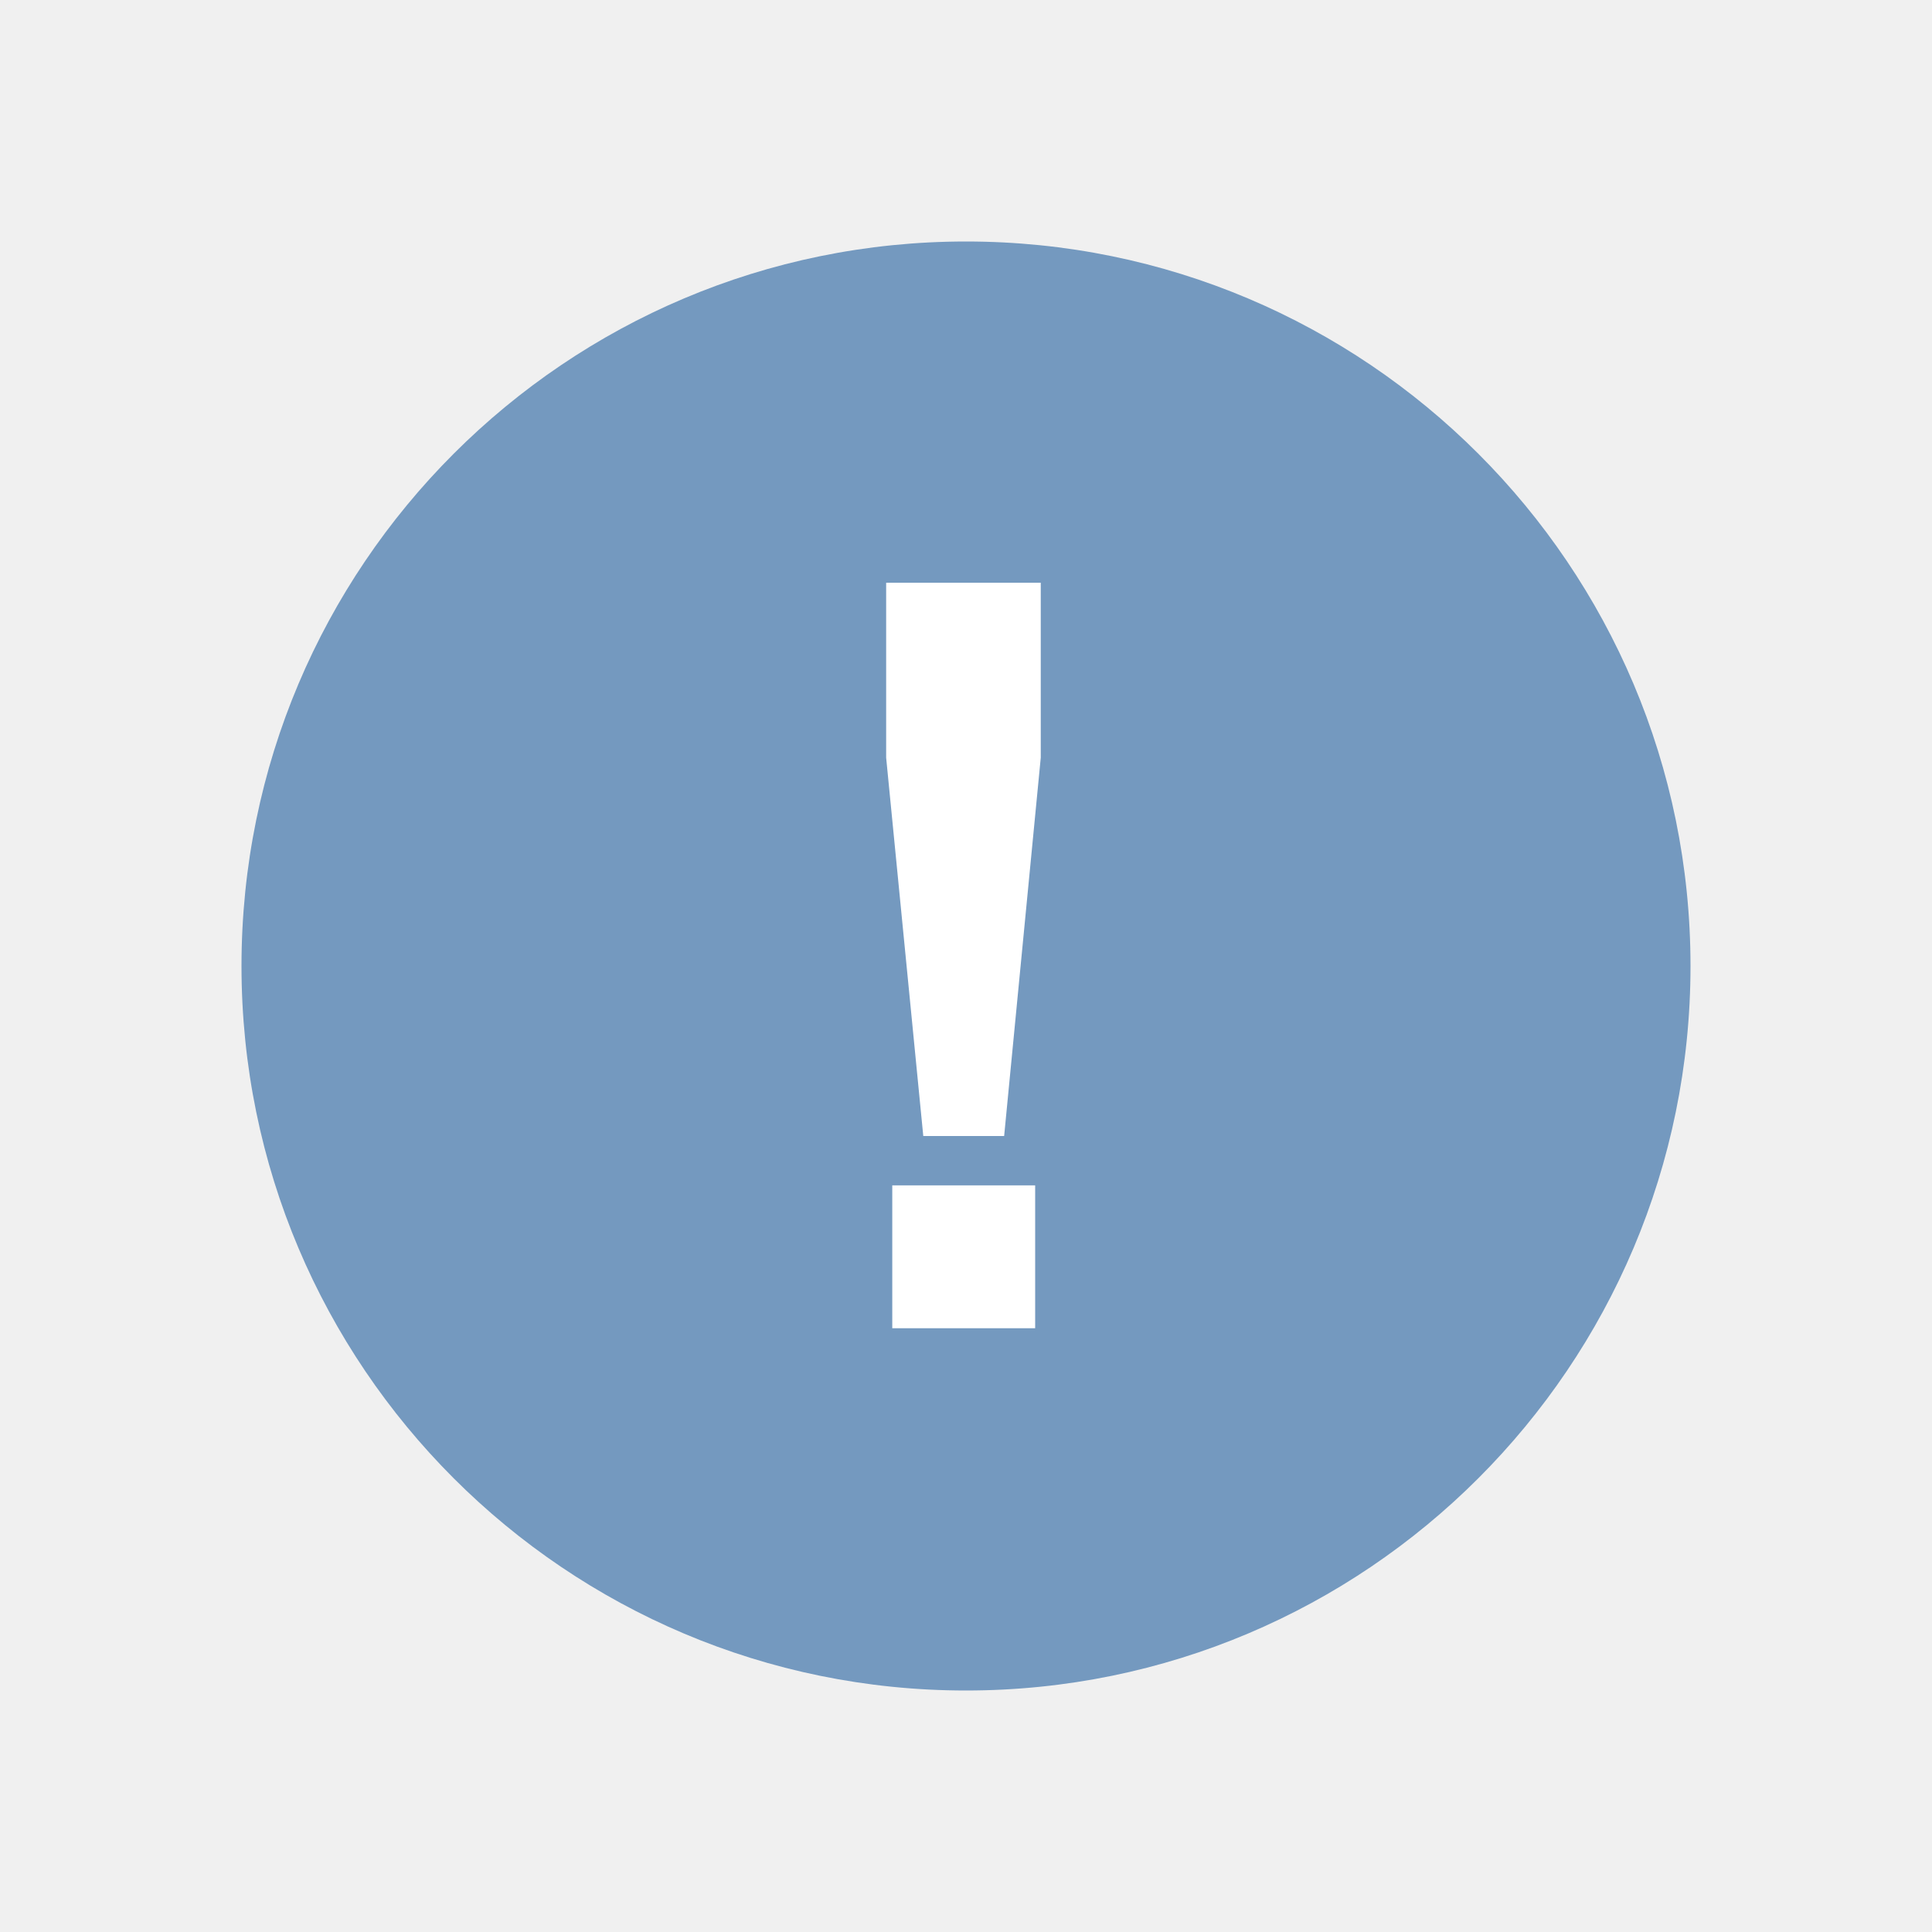
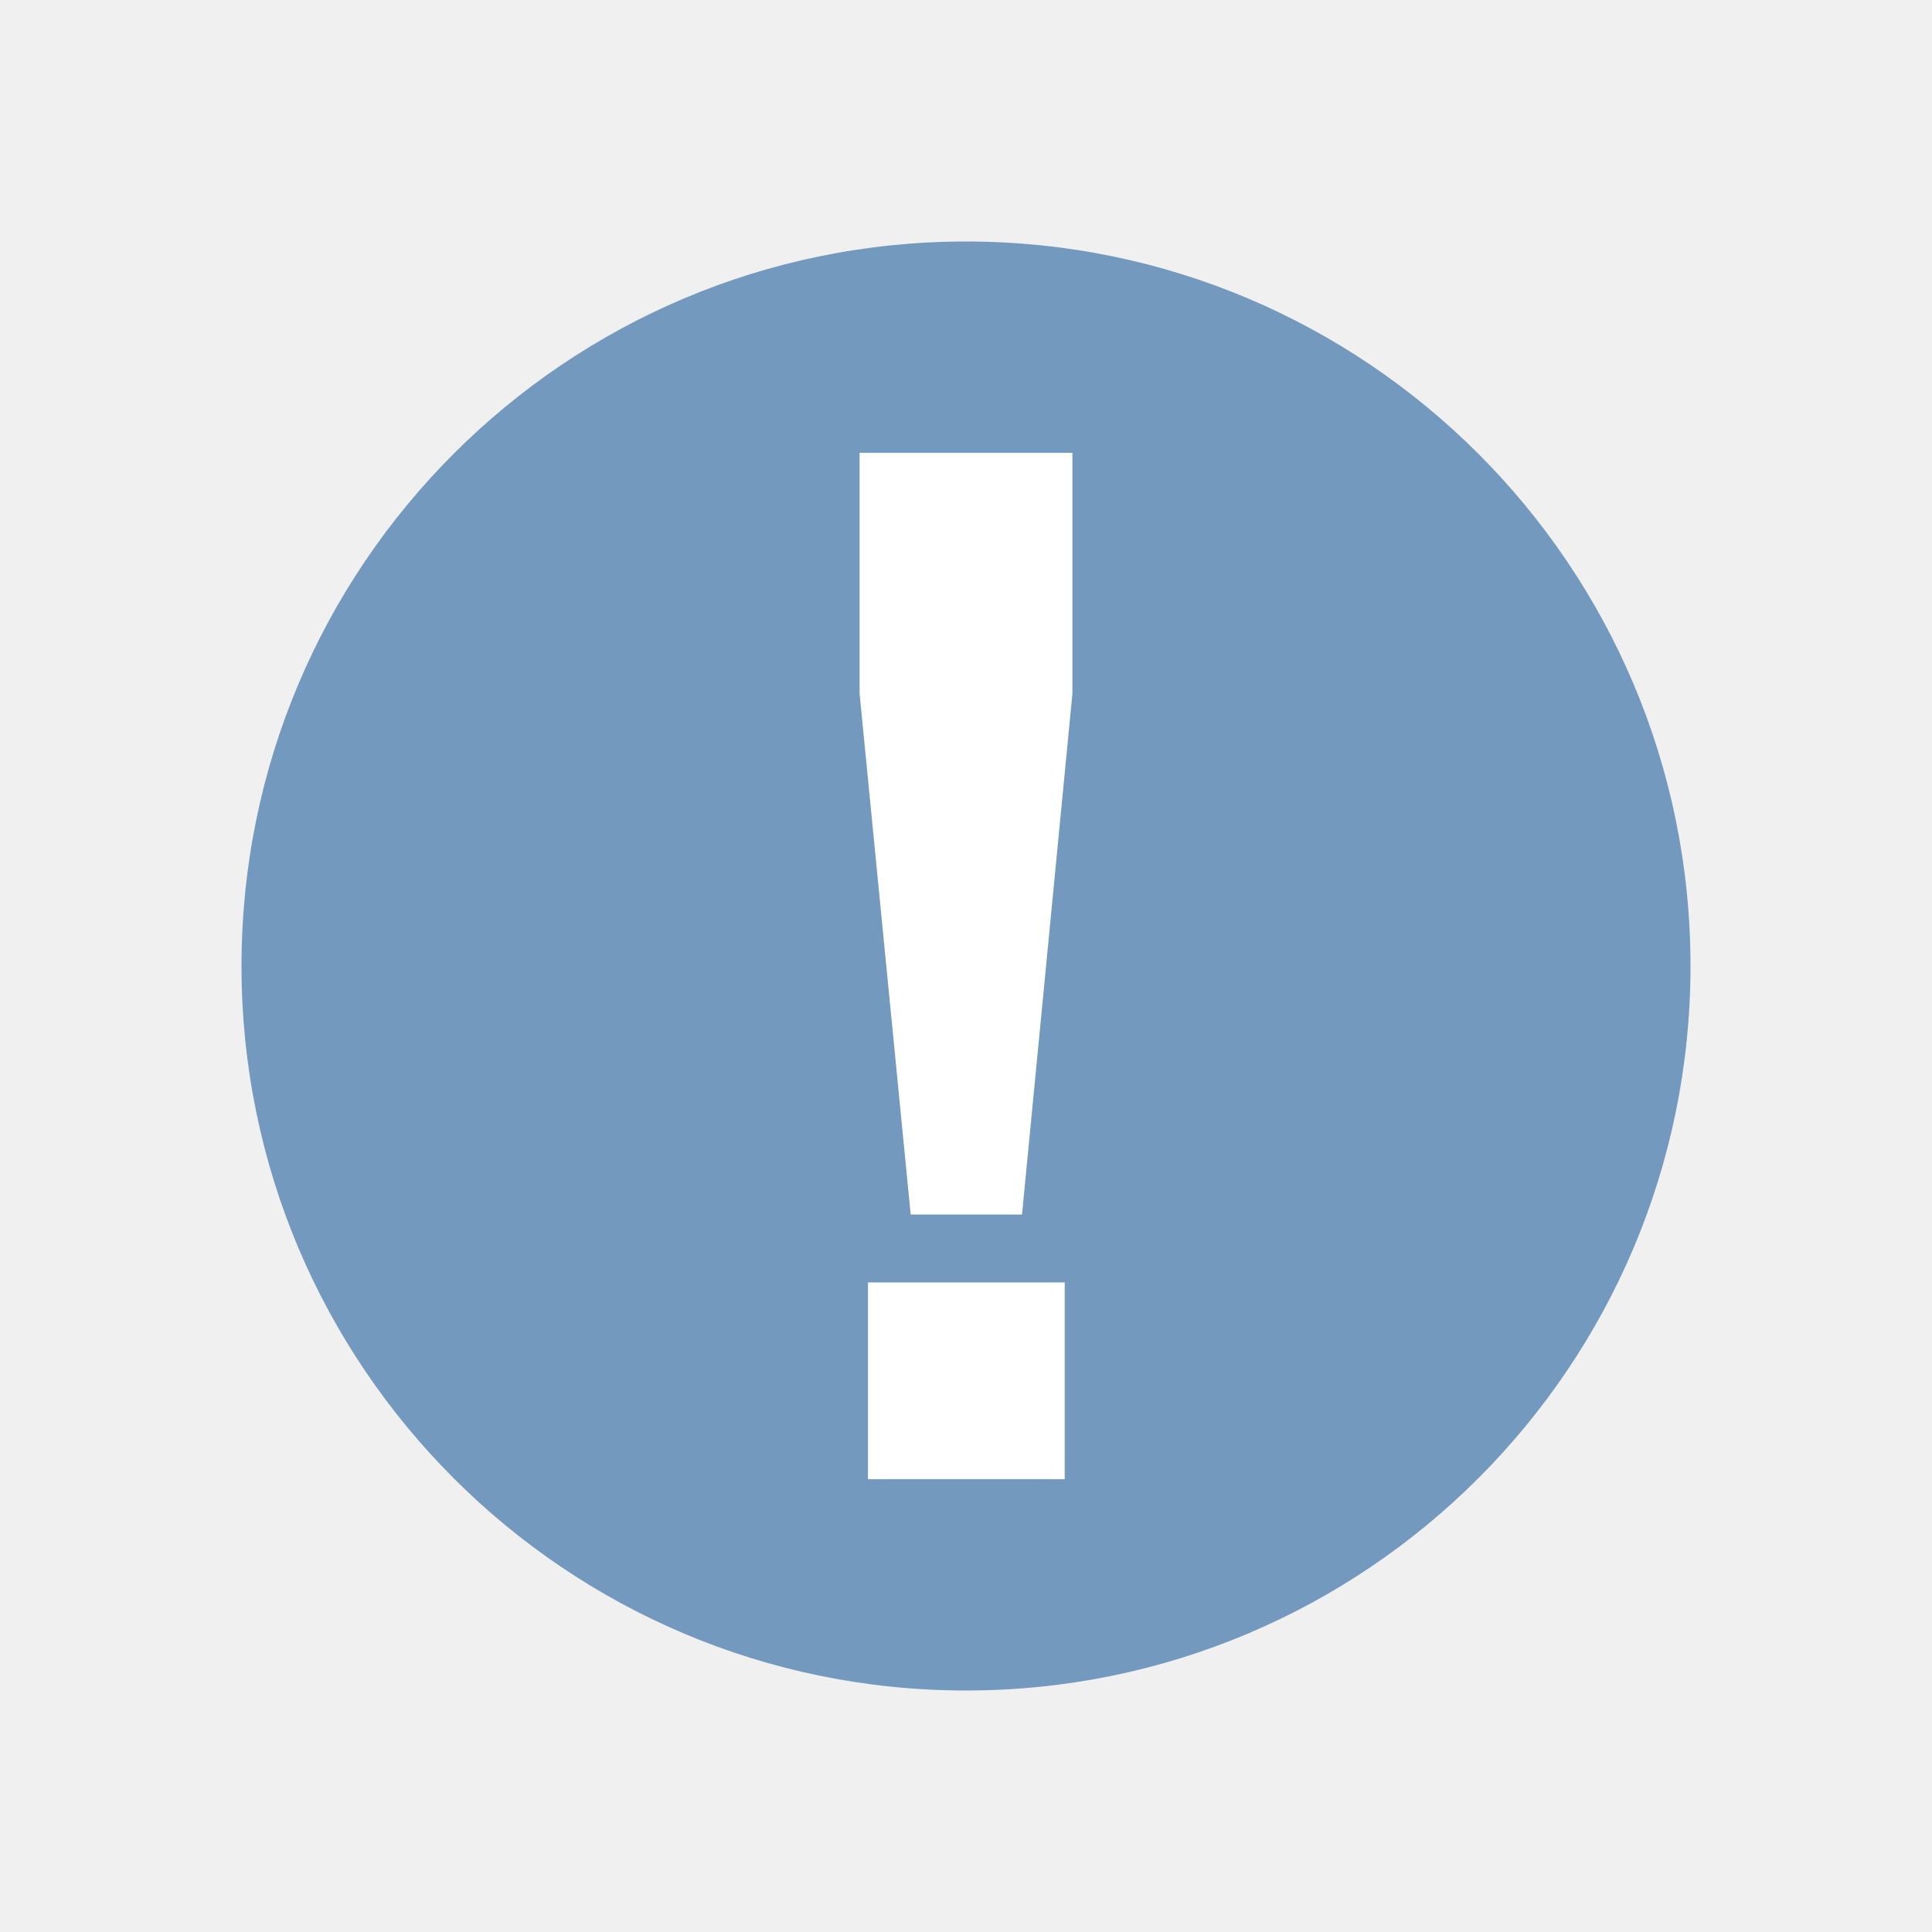
<svg xmlns="http://www.w3.org/2000/svg" width="128" height="128" viewBox="0 0 128 128">
  <circle cx="64" cy="64" r="48" fill="#7499BF" />
-   <path fill="#FFFFFF" d="M61.17 75.265 58.71 50.198V38.608H68.953V50.198L66.527 75.265ZM59.115 88.0V78.533H68.582V88.0Z" />
+   <path fill="#FFFFFF" d="M60.336 80.467 56.95 45.956V30.0H71.05V45.956L67.711 80.467ZM57.506 98.0V84.966H70.54V98.0Z" />
</svg>
